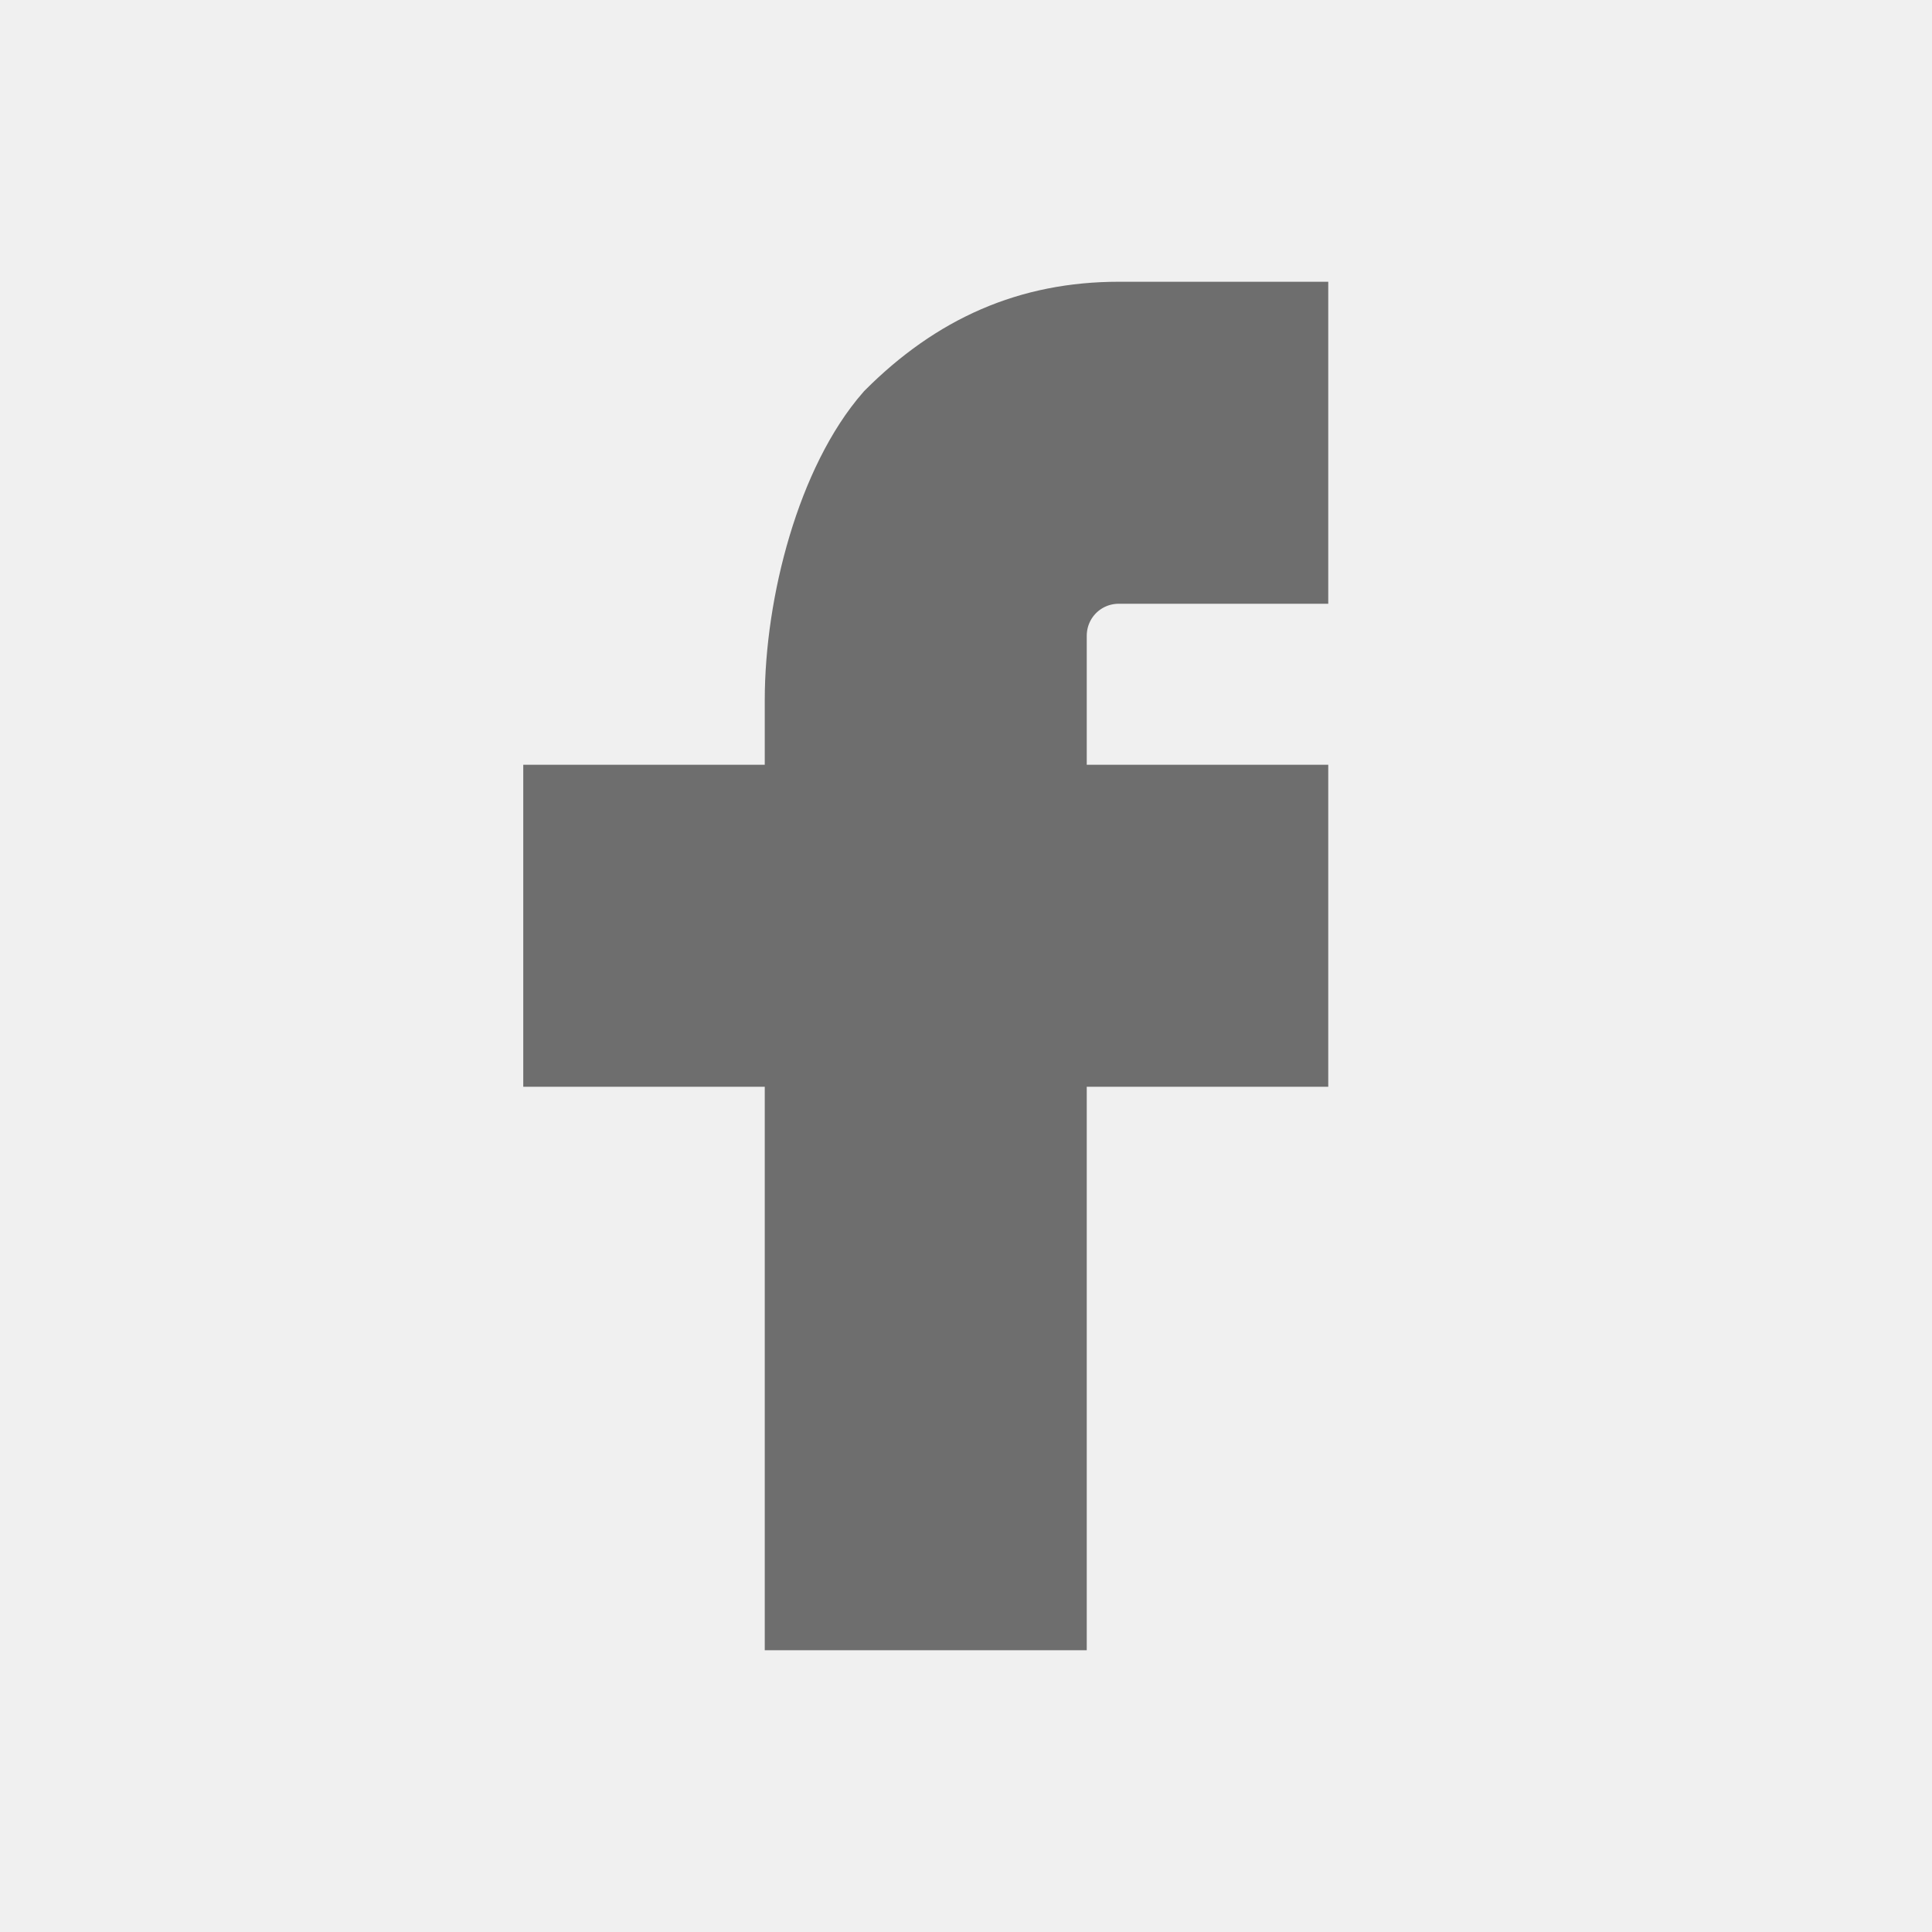
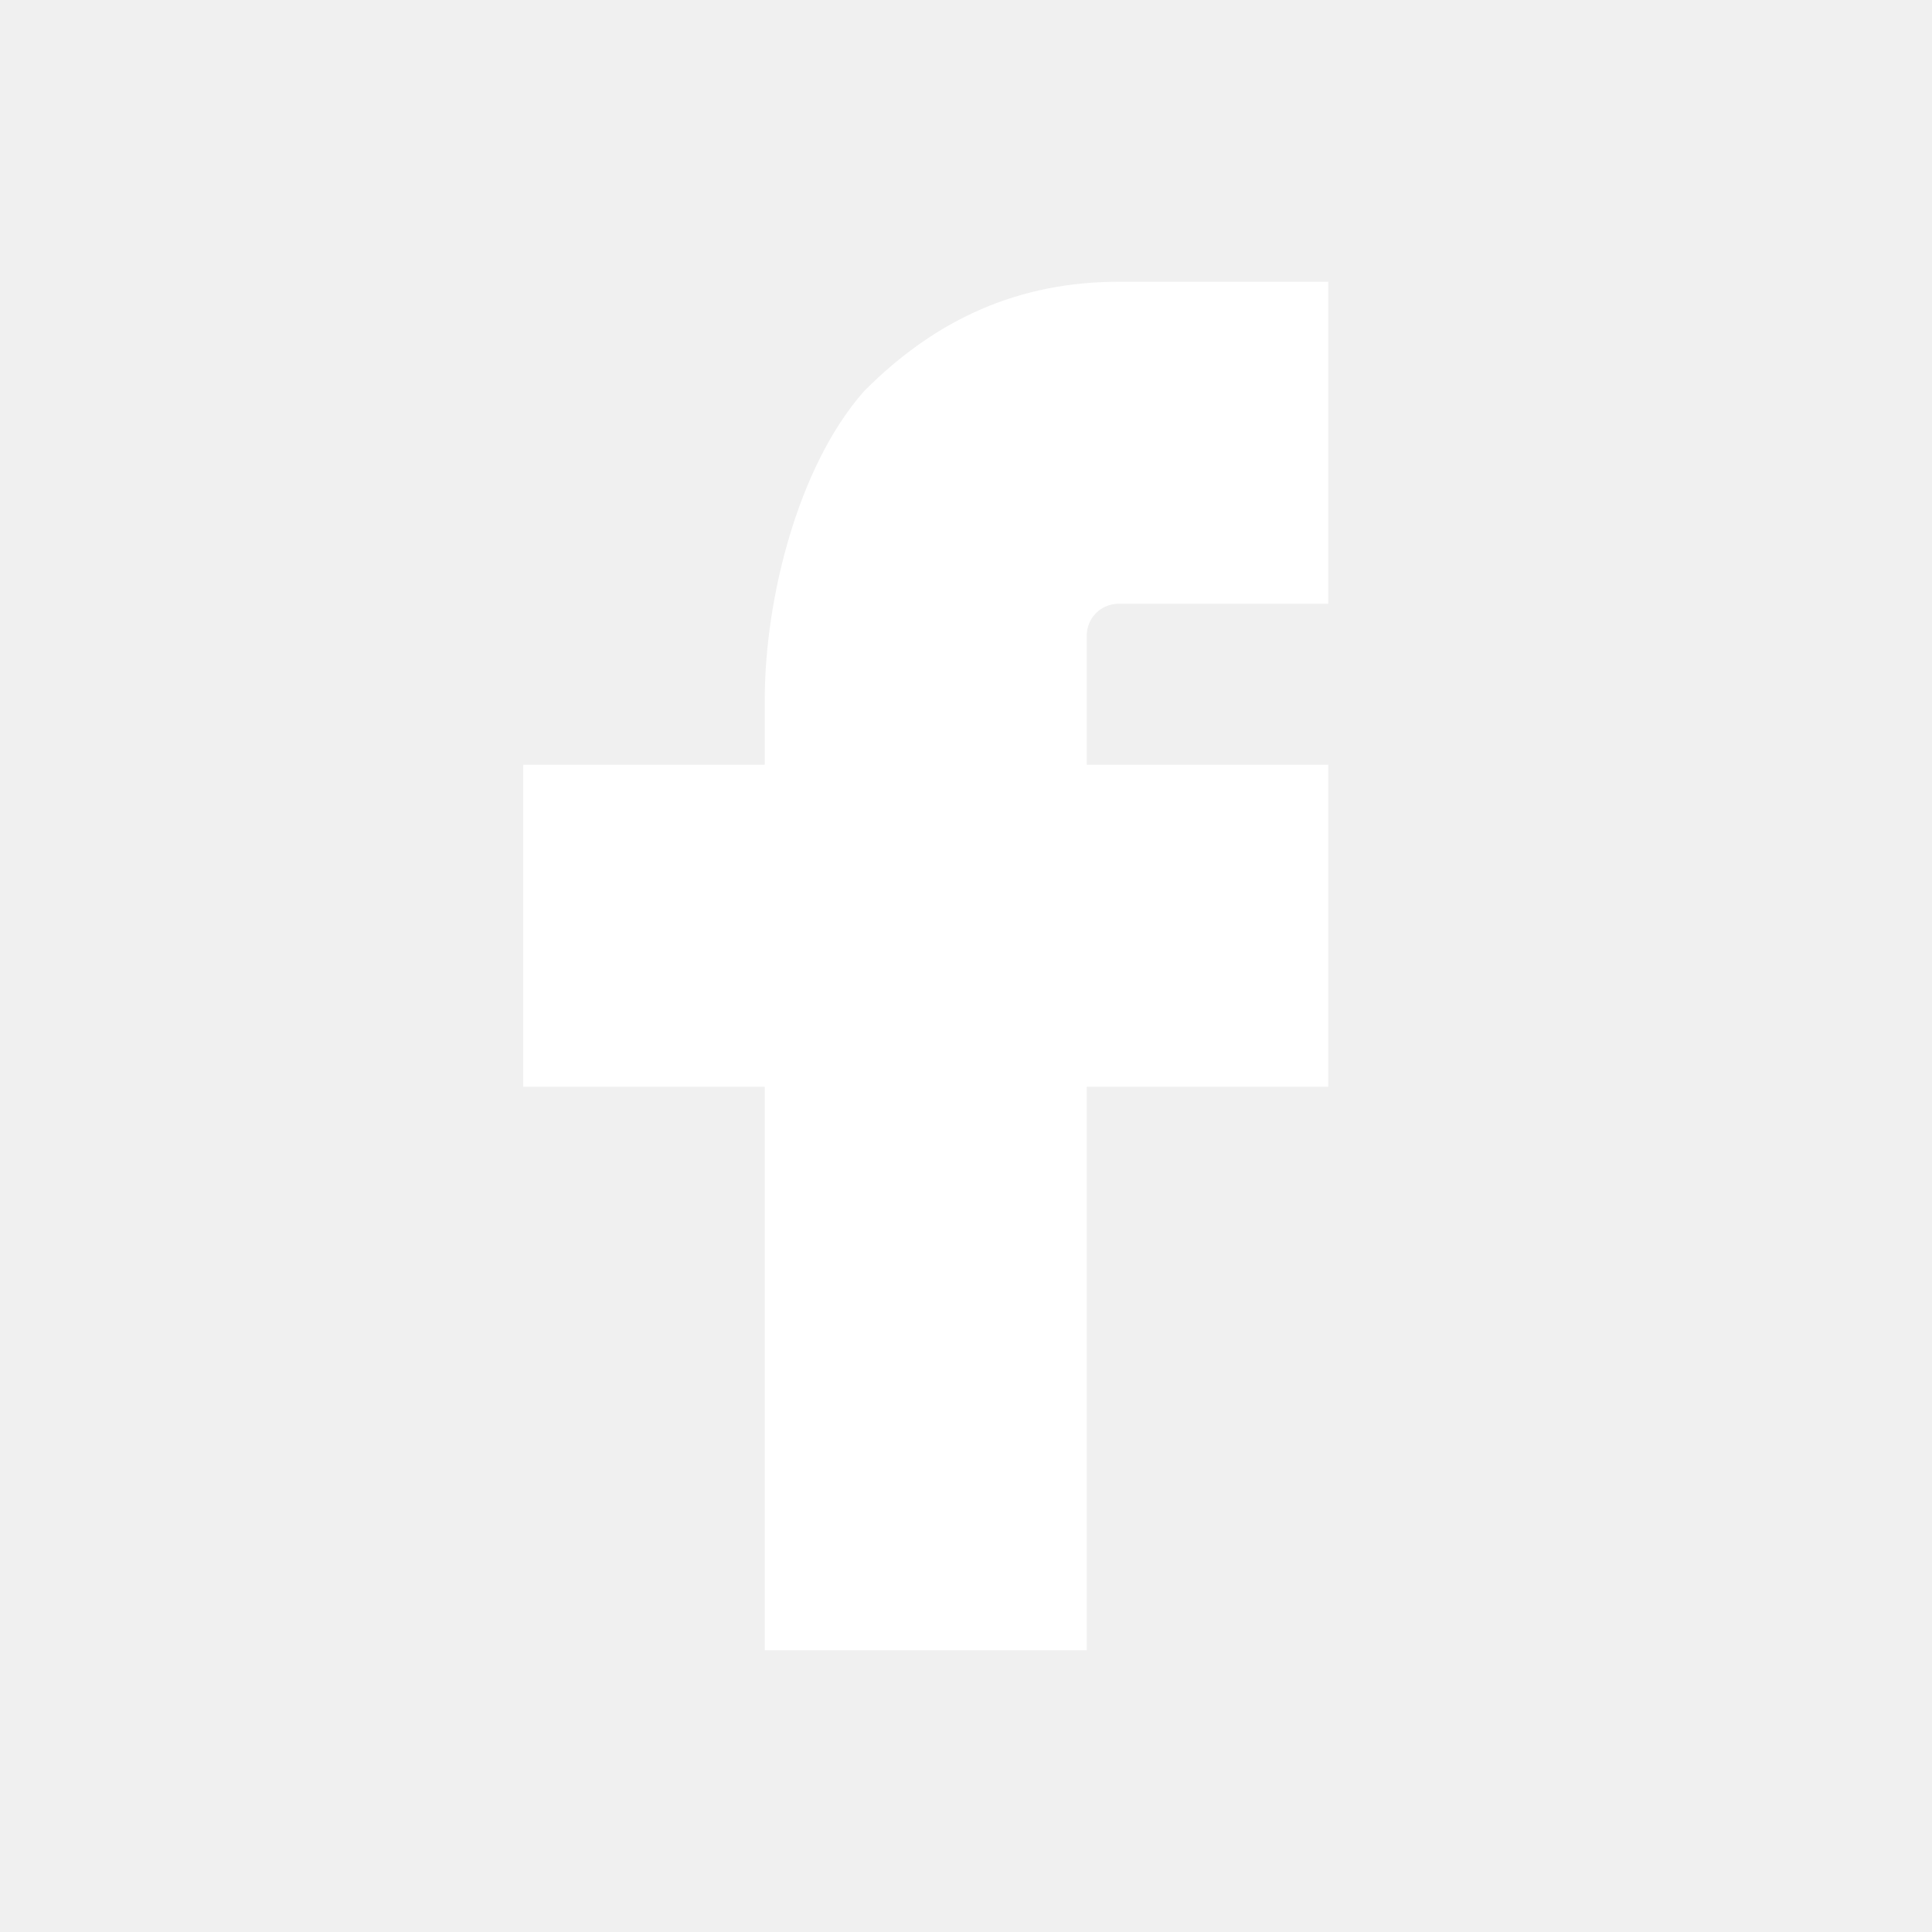
<svg xmlns="http://www.w3.org/2000/svg" version="1.1" id="Layer_1" x="0px" y="0px" viewBox="0 0 24 24" style="enable-background:new 0 0 24 24;" xml:space="preserve">
  <style type="text/css">
- 	.st0{fill:#6E6E6E;stroke:#6E6E6E;stroke-miterlimit:10;}
+ 	.st0{fill:#FFFFFF;stroke:#FFFFFF;stroke-miterlimit:10;}
</style>
  <g>
    <path class="st0" d="M13,10h3v3h-3v7h-3v-7H7v-3h3V8.7c0-1.2,0.4-2.7,1.1-3.5C11.9,4.4,12.8,4,13.9,4H16v3h-2.1   C13.4,7,13,7.4,13,7.9V10z" />
  </g>
</svg>
